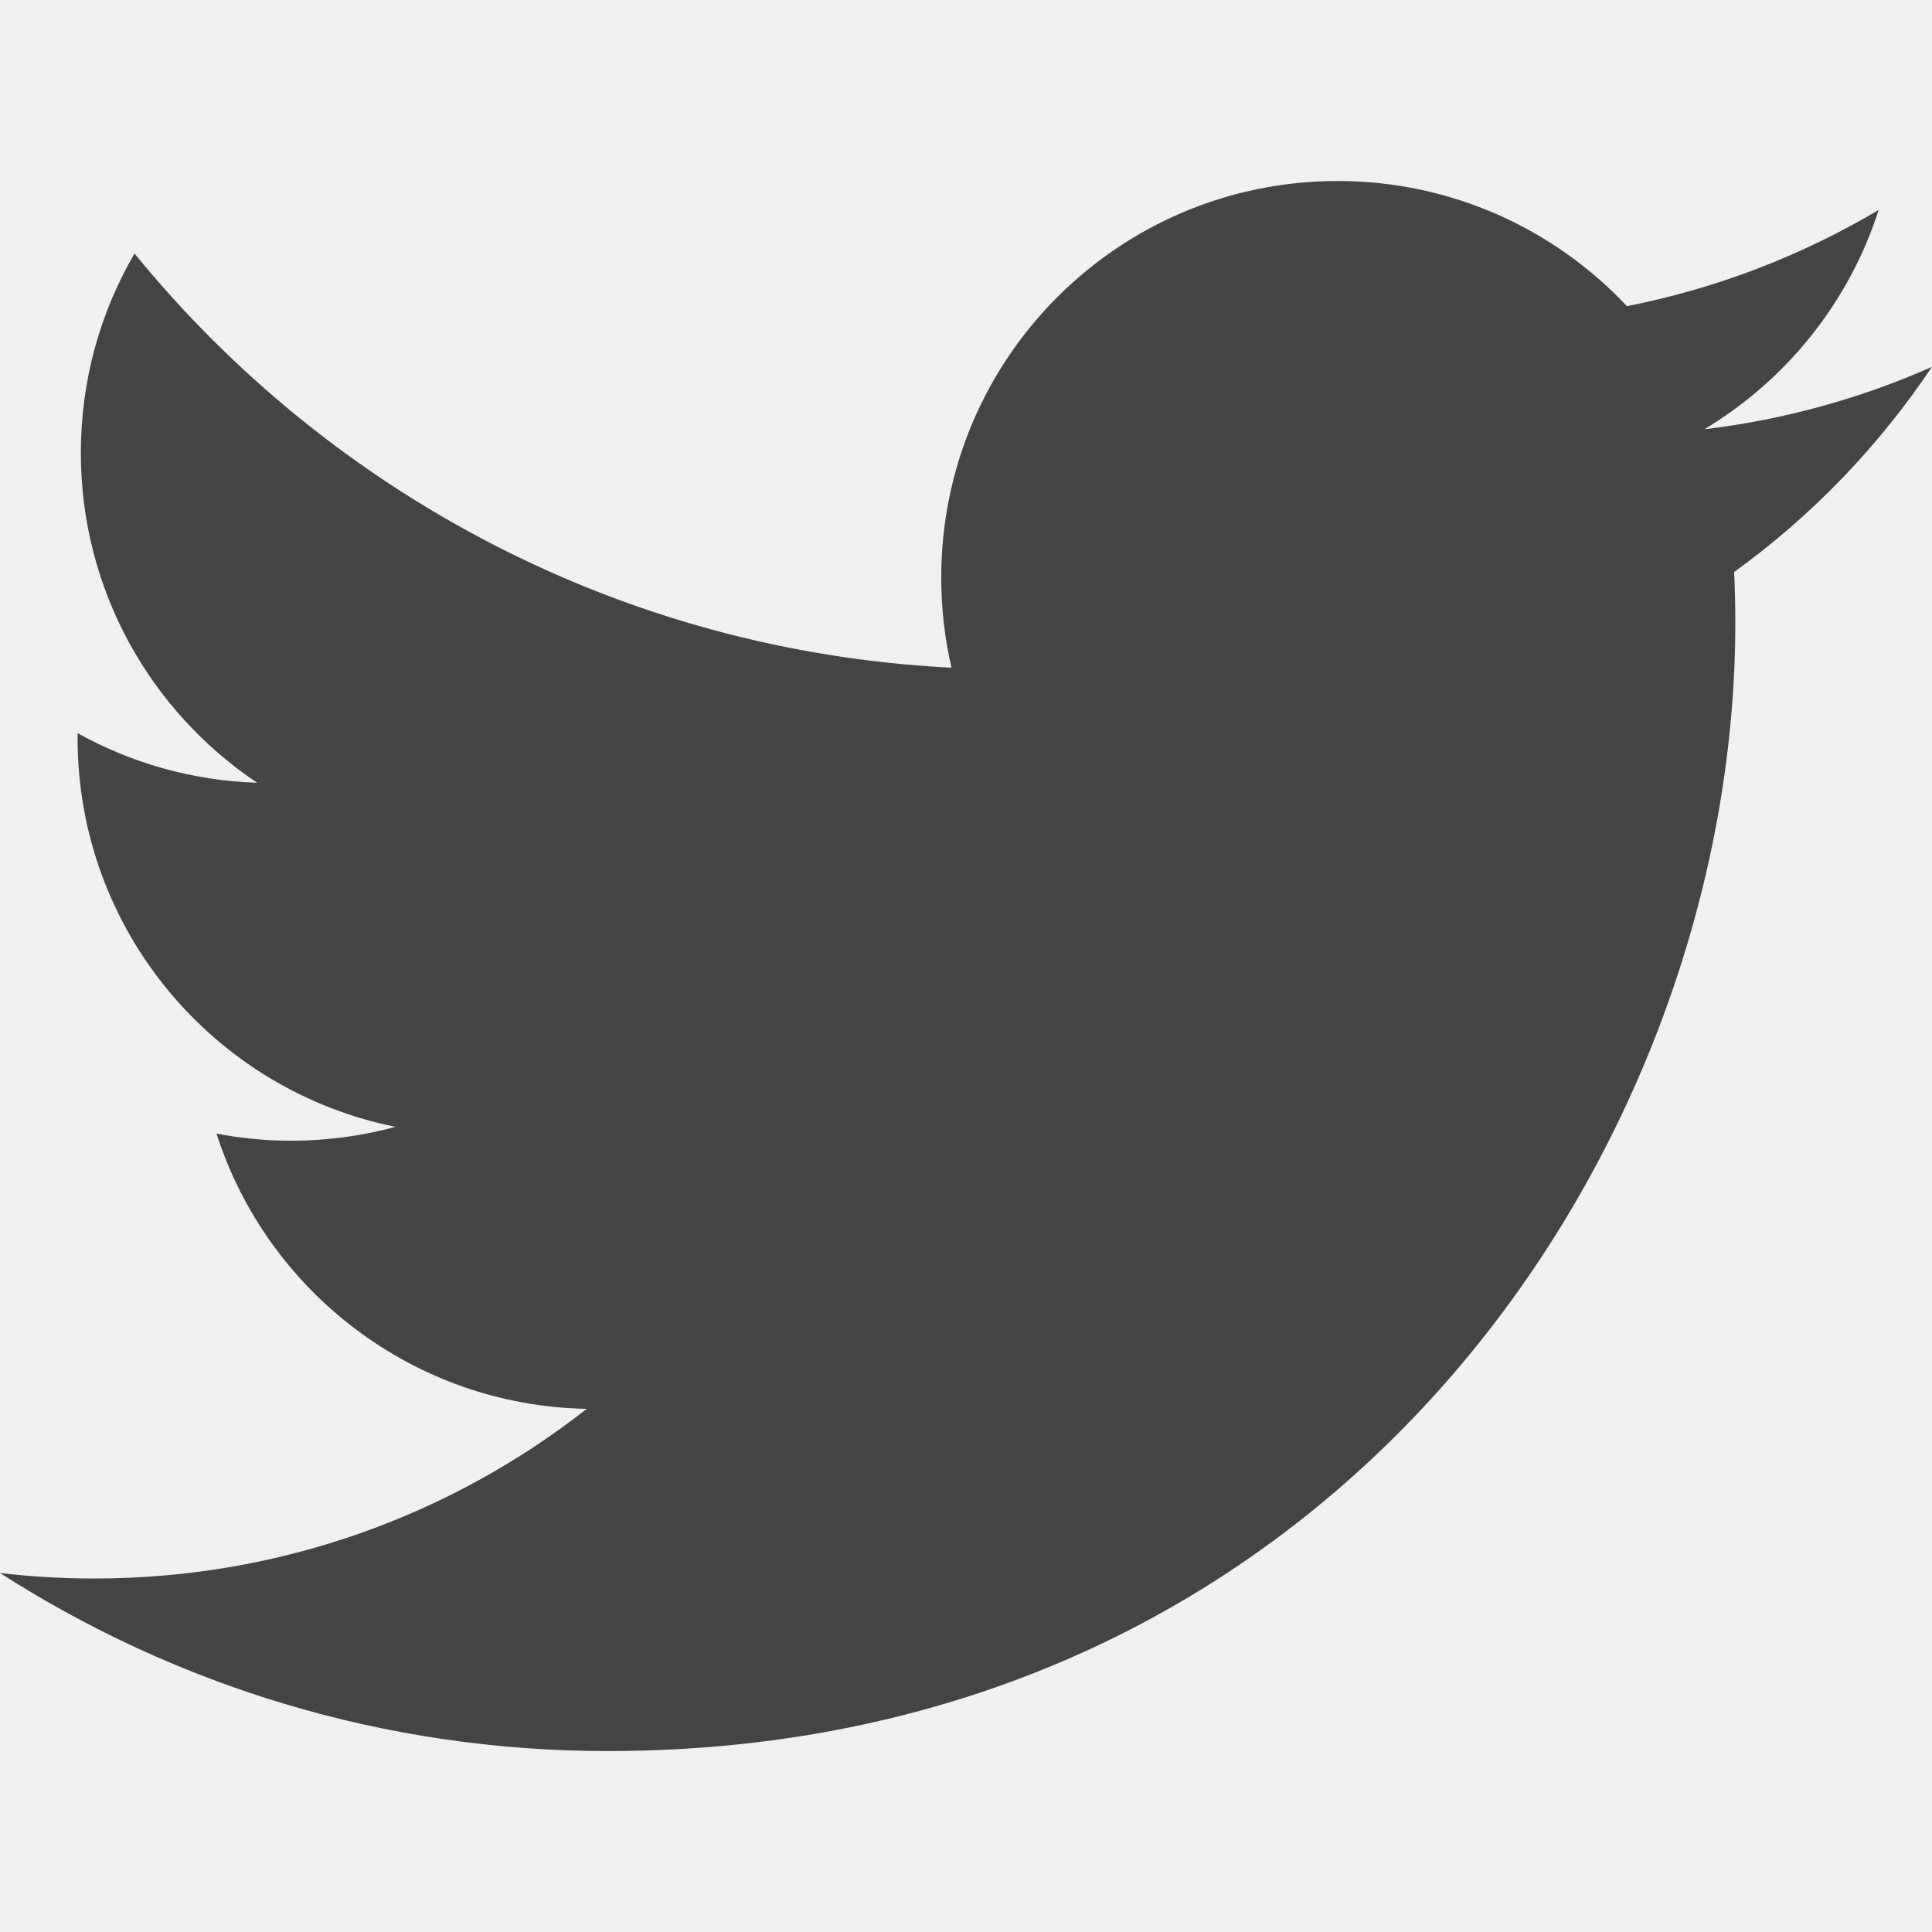
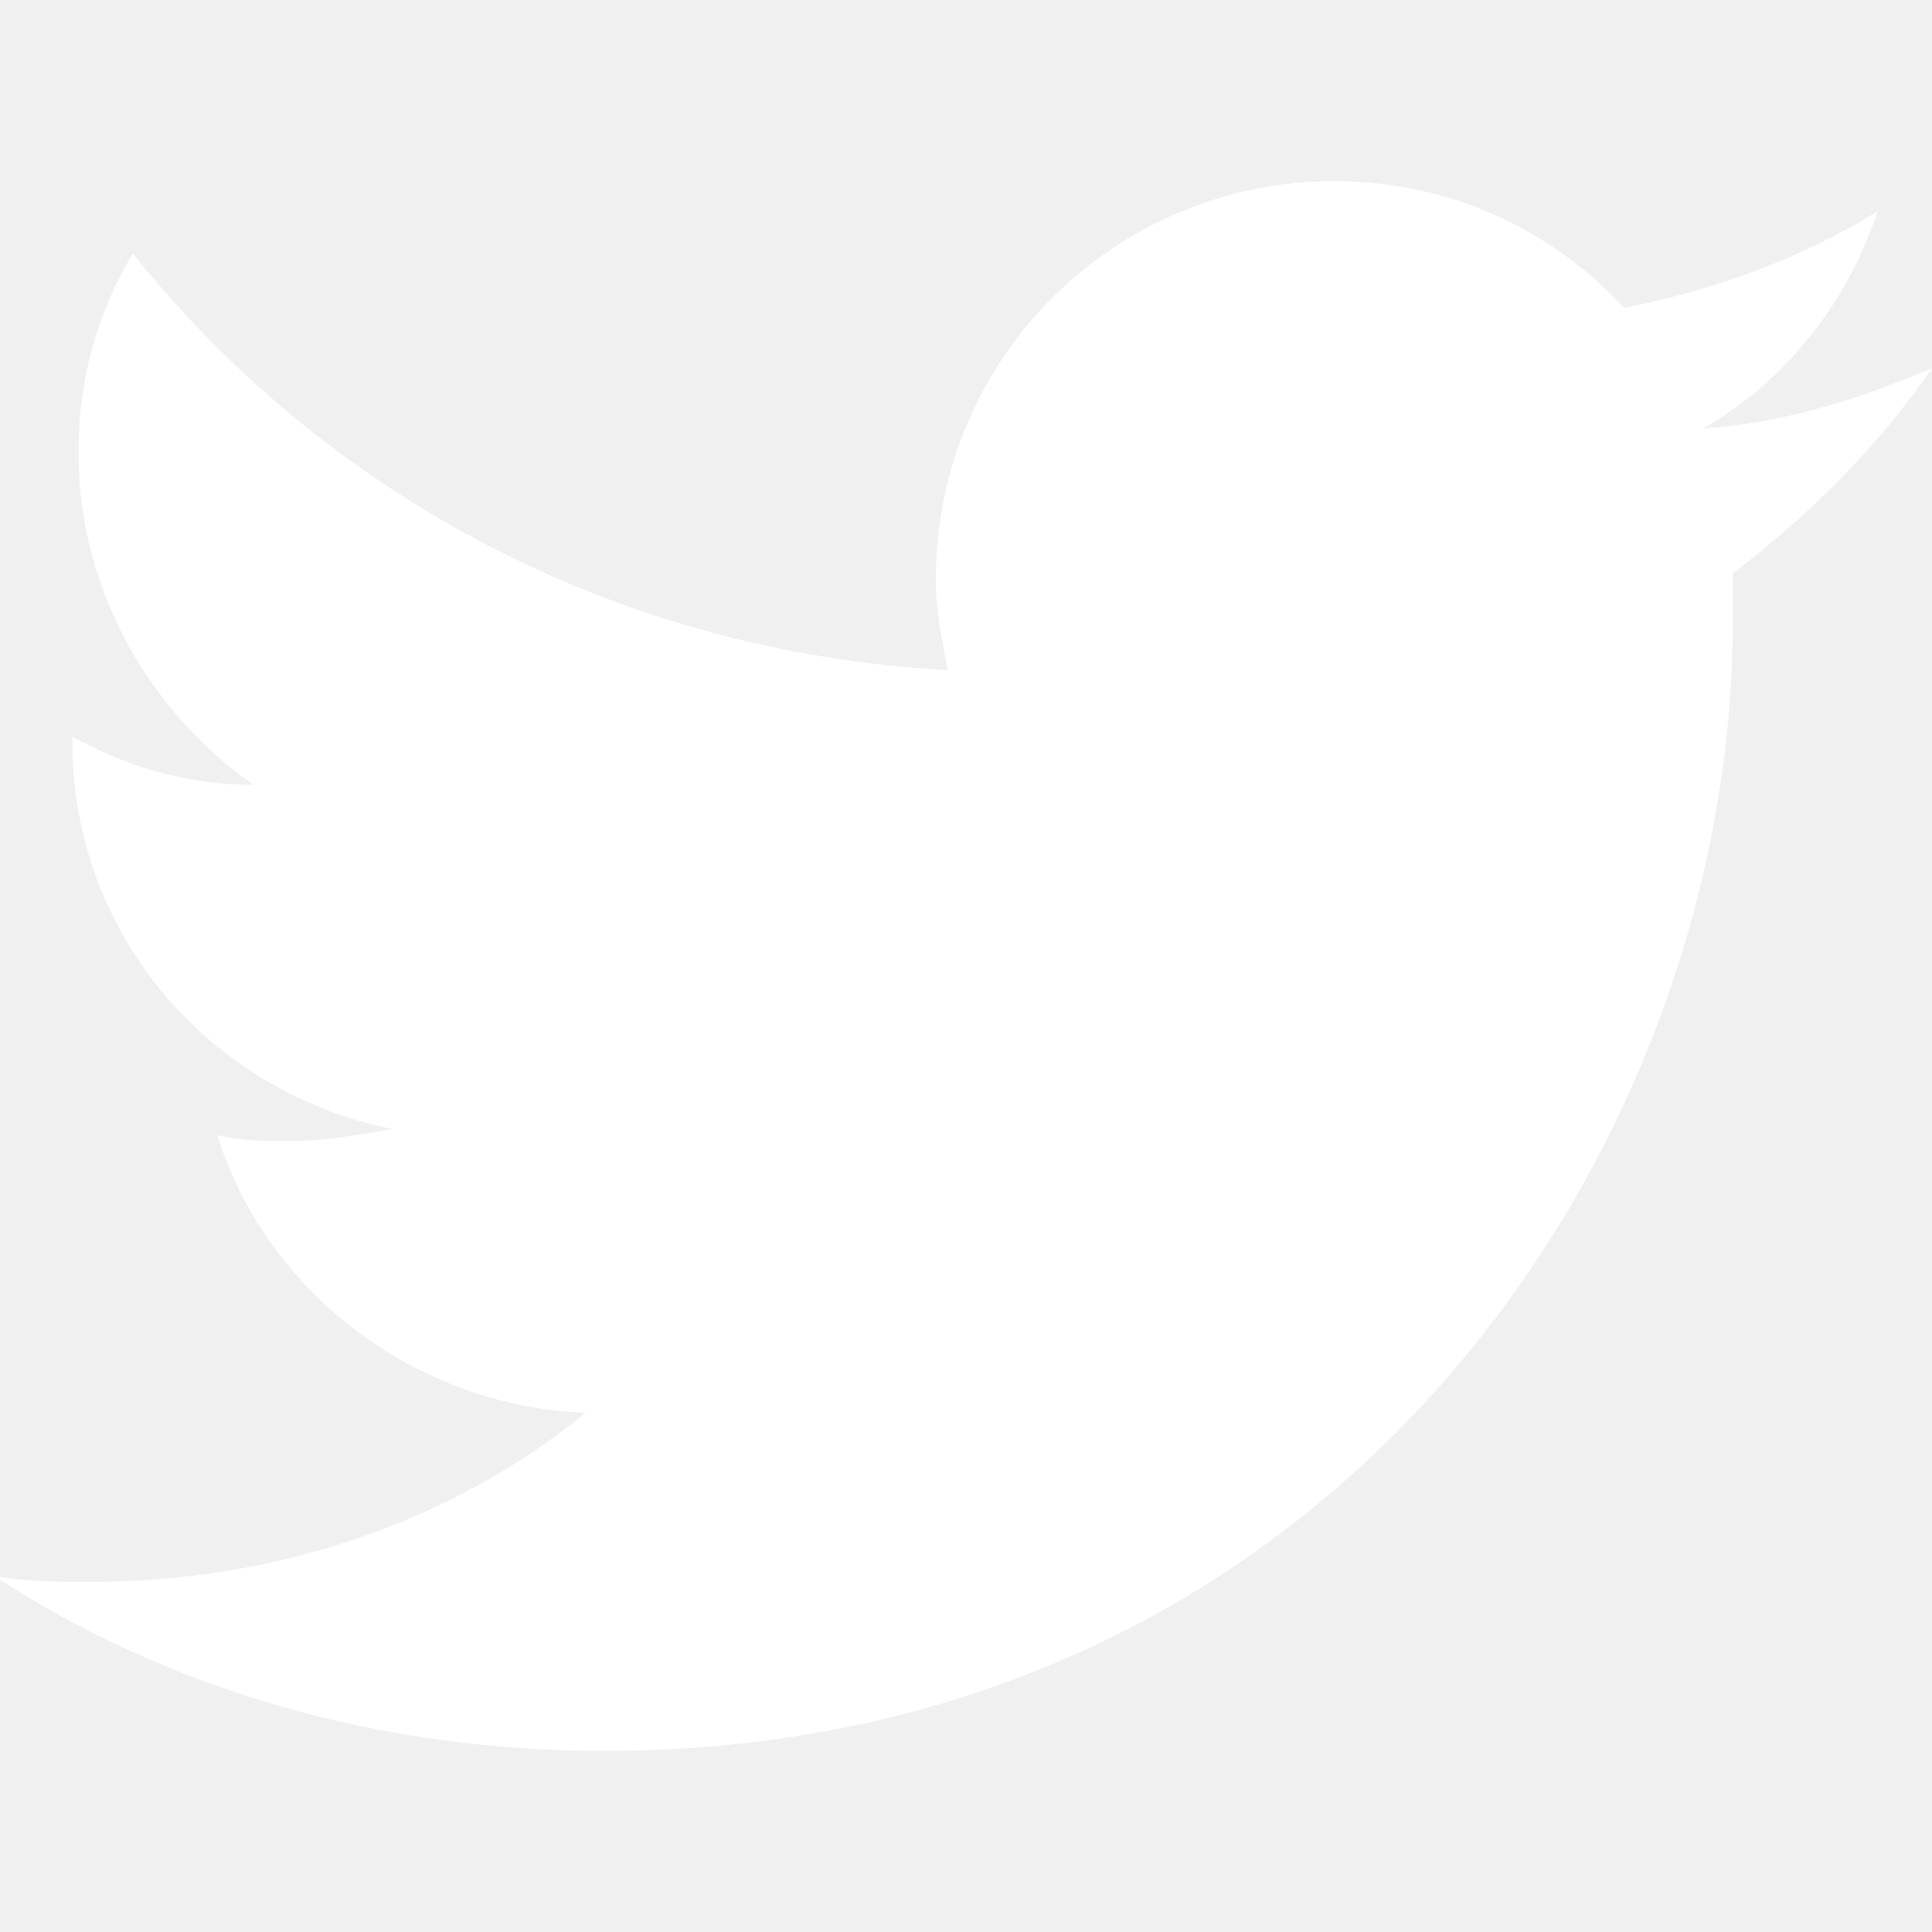
- <svg xmlns="http://www.w3.org/2000/svg" version="1.1" width="32" height="32" viewBox="0 0 32 32">
-   <path fill="#444444" d="M32 6.076c-1.177 0.522-2.443 0.875-3.771 1.034 1.355-0.813 2.396-2.099 2.887-3.632-1.269 0.752-2.674 1.299-4.169 1.593-1.198-1.276-2.904-2.073-4.792-2.073-3.626 0-6.565 2.939-6.565 6.565 0 0.515 0.058 1.016 0.17 1.496-5.456-0.274-10.294-2.888-13.532-6.86-0.565 0.97-0.889 2.097-0.889 3.301 0 2.278 1.159 4.287 2.921 5.465-1.076-0.034-2.088-0.329-2.974-0.821-0.001 0.027-0.001 0.055-0.001 0.083 0 3.181 2.263 5.834 5.266 6.437-0.551 0.15-1.131 0.23-1.73 0.23-0.423 0-0.834-0.041-1.235-0.118 0.835 2.608 3.26 4.506 6.133 4.559-2.247 1.761-5.078 2.81-8.154 2.81-0.53 0-1.052-0.031-1.566-0.092 2.905 1.863 6.356 2.95 10.064 2.95 12.076 0 18.679-10.004 18.679-18.68 0-0.285-0.006-0.568-0.019-0.849 1.283-0.926 2.396-2.082 3.276-3.398z" />
+ <svg xmlns="http://www.w3.org/2000/svg" version="1.1" id="Layer_1" x="0px" y="0px" width="32px" height="32px" viewBox="-289 381 32 32" style="enable-background:new -289 381 32 32;" xml:space="preserve">
+   <style type="text/css">
+ 	.st0{fill:#FFFFFF;}
+ </style>
+   <path class="st0" d="M-257,387.1c-1.2,0.5-2.4,0.9-3.8,1c1.4-0.8,2.4-2.1,2.9-3.6c-1.3,0.8-2.7,1.3-4.2,1.6  c-1.2-1.3-2.9-2.1-4.8-2.1c-3.6,0-6.6,2.9-6.6,6.6c0,0.5,0.1,1,0.2,1.5c-5.5-0.3-10.3-2.9-13.5-6.9c-0.6,1-0.9,2.1-0.9,3.3  c0,2.3,1.2,4.3,2.9,5.5c-1.1,0-2.1-0.3-3-0.8c0,0,0,0.1,0,0.1c0,3.2,2.3,5.8,5.3,6.4c-0.6,0.1-1.1,0.2-1.7,0.2c-0.4,0-0.8,0-1.2-0.1  c0.8,2.6,3.3,4.5,6.1,4.6c-2.2,1.8-5.1,2.8-8.2,2.8c-0.5,0-1.1,0-1.6-0.1c2.9,1.9,6.4,2.9,10.1,2.9c12.1,0,18.7-10,18.7-18.7  c0-0.3,0-0.6,0-0.8C-259,389.5-257.9,388.4-257,387.1L-257,387.1z" />
</svg>
